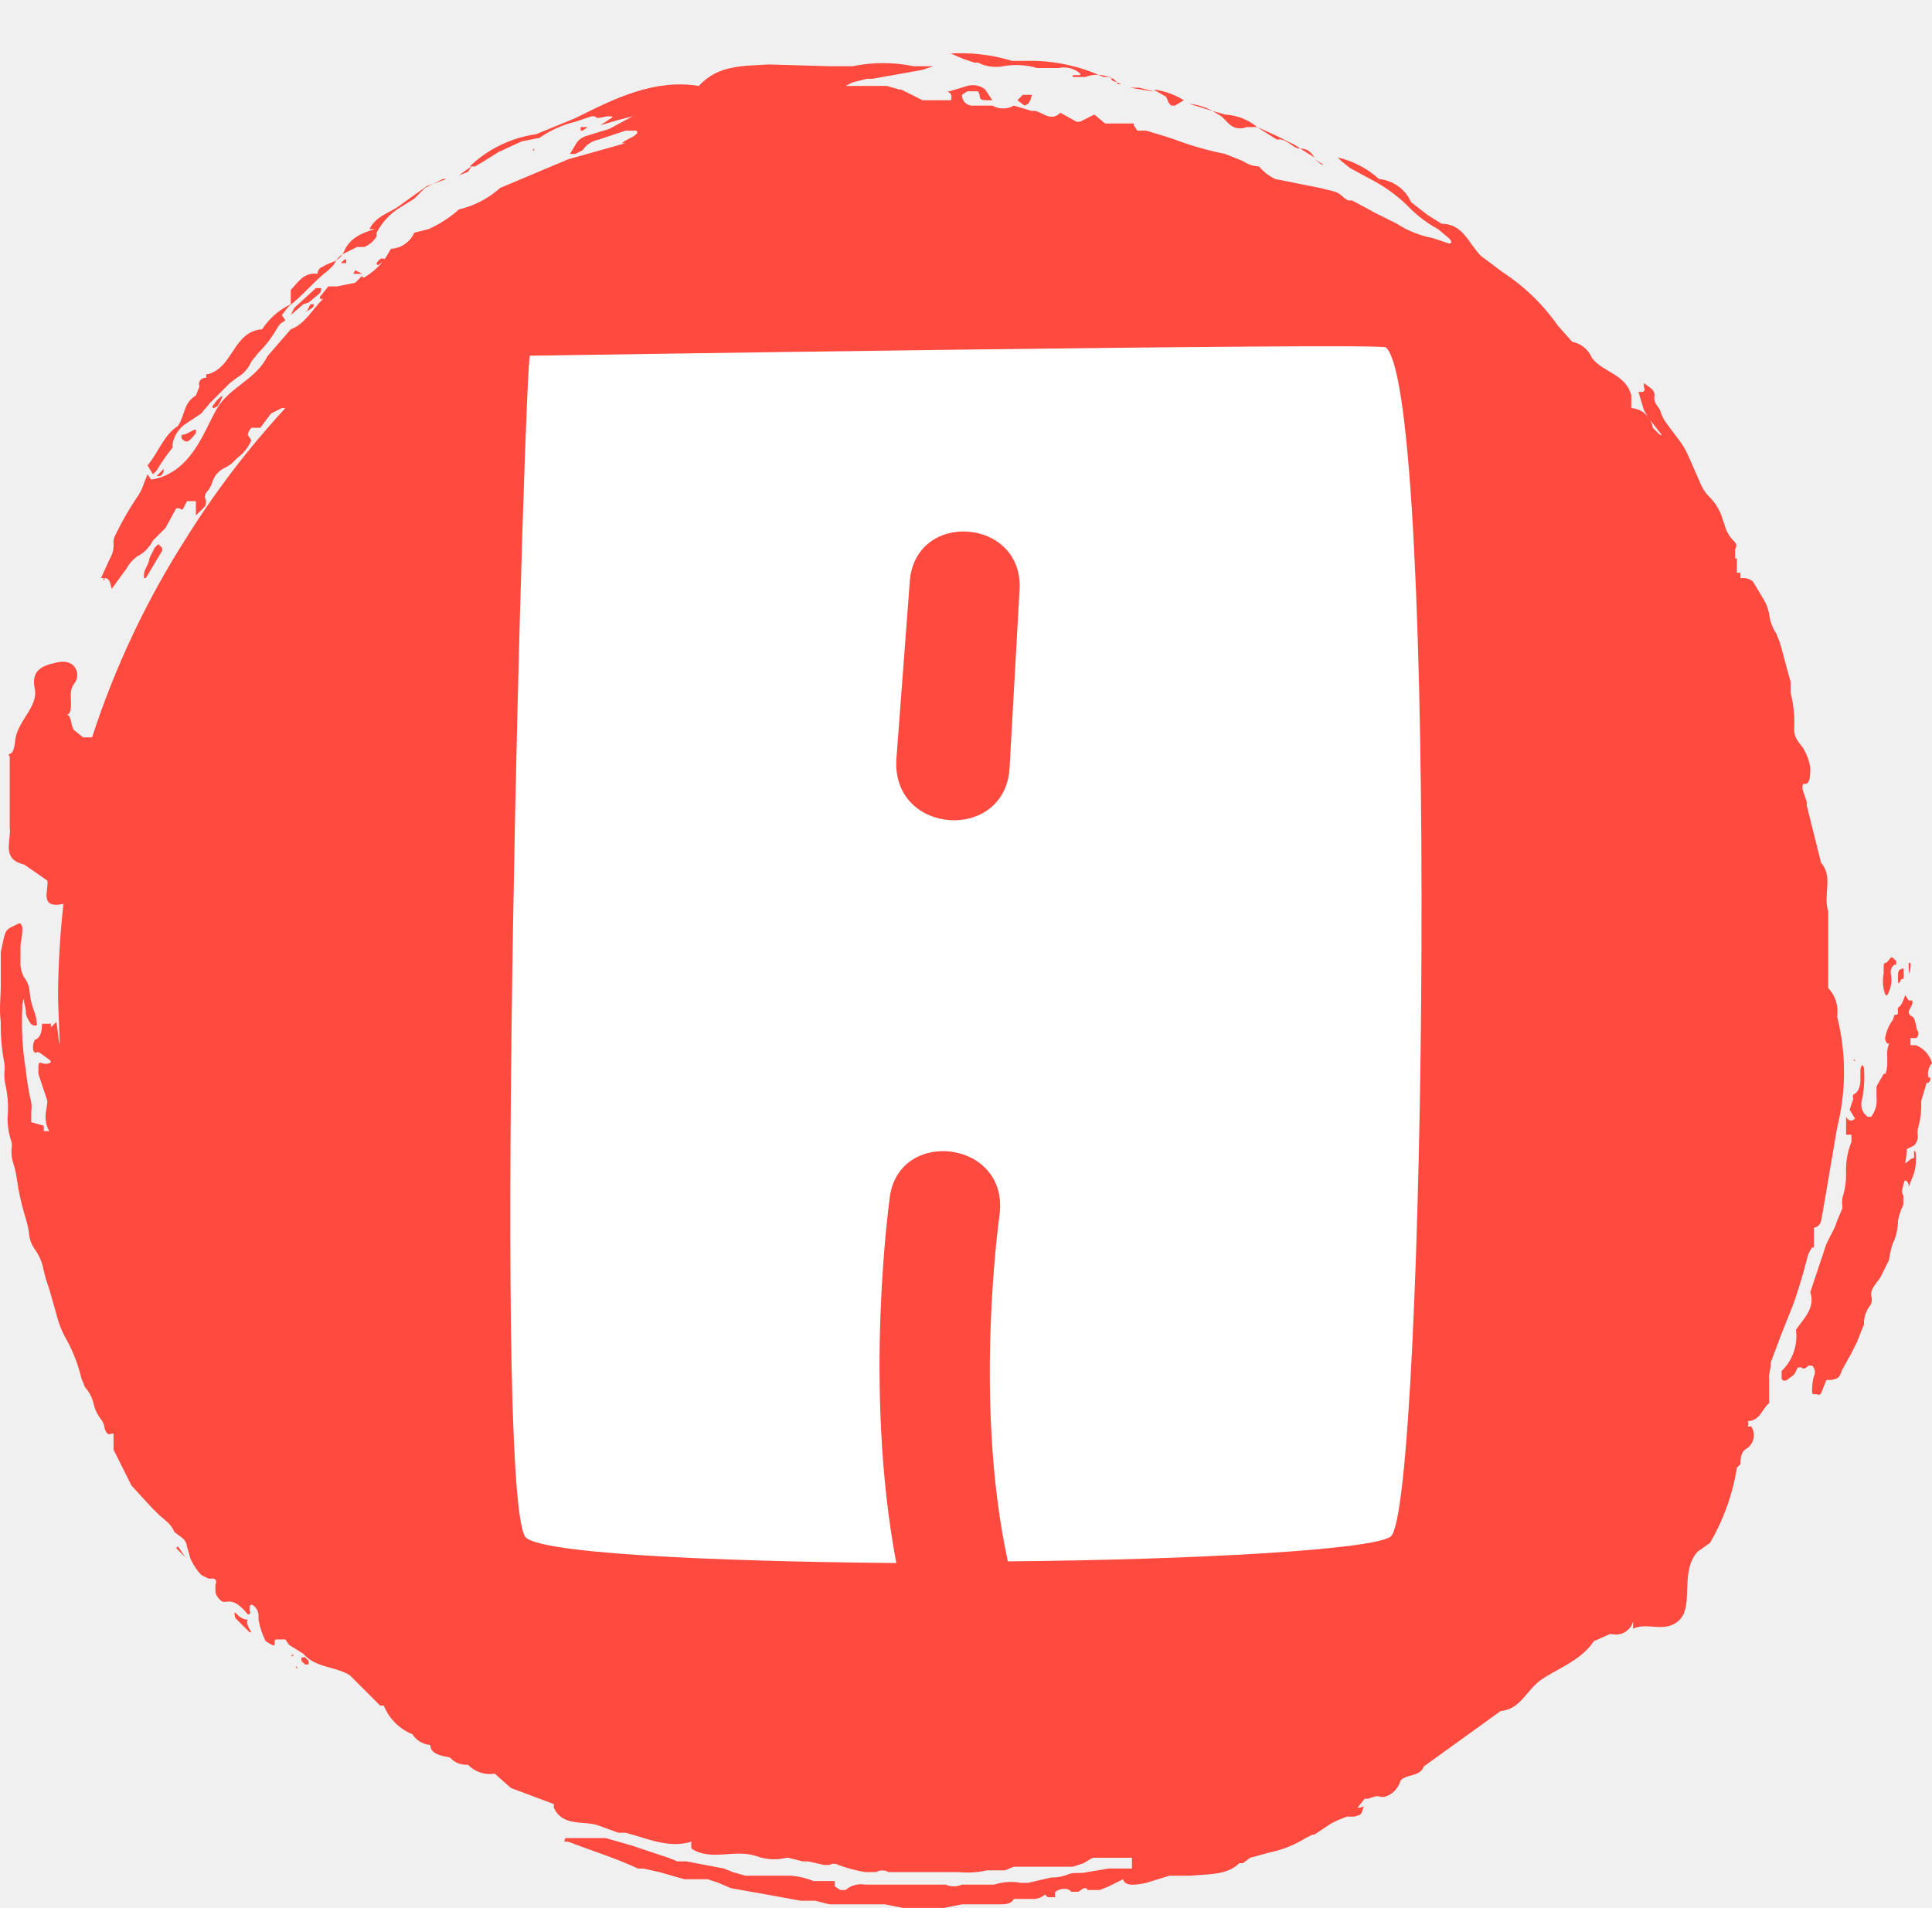
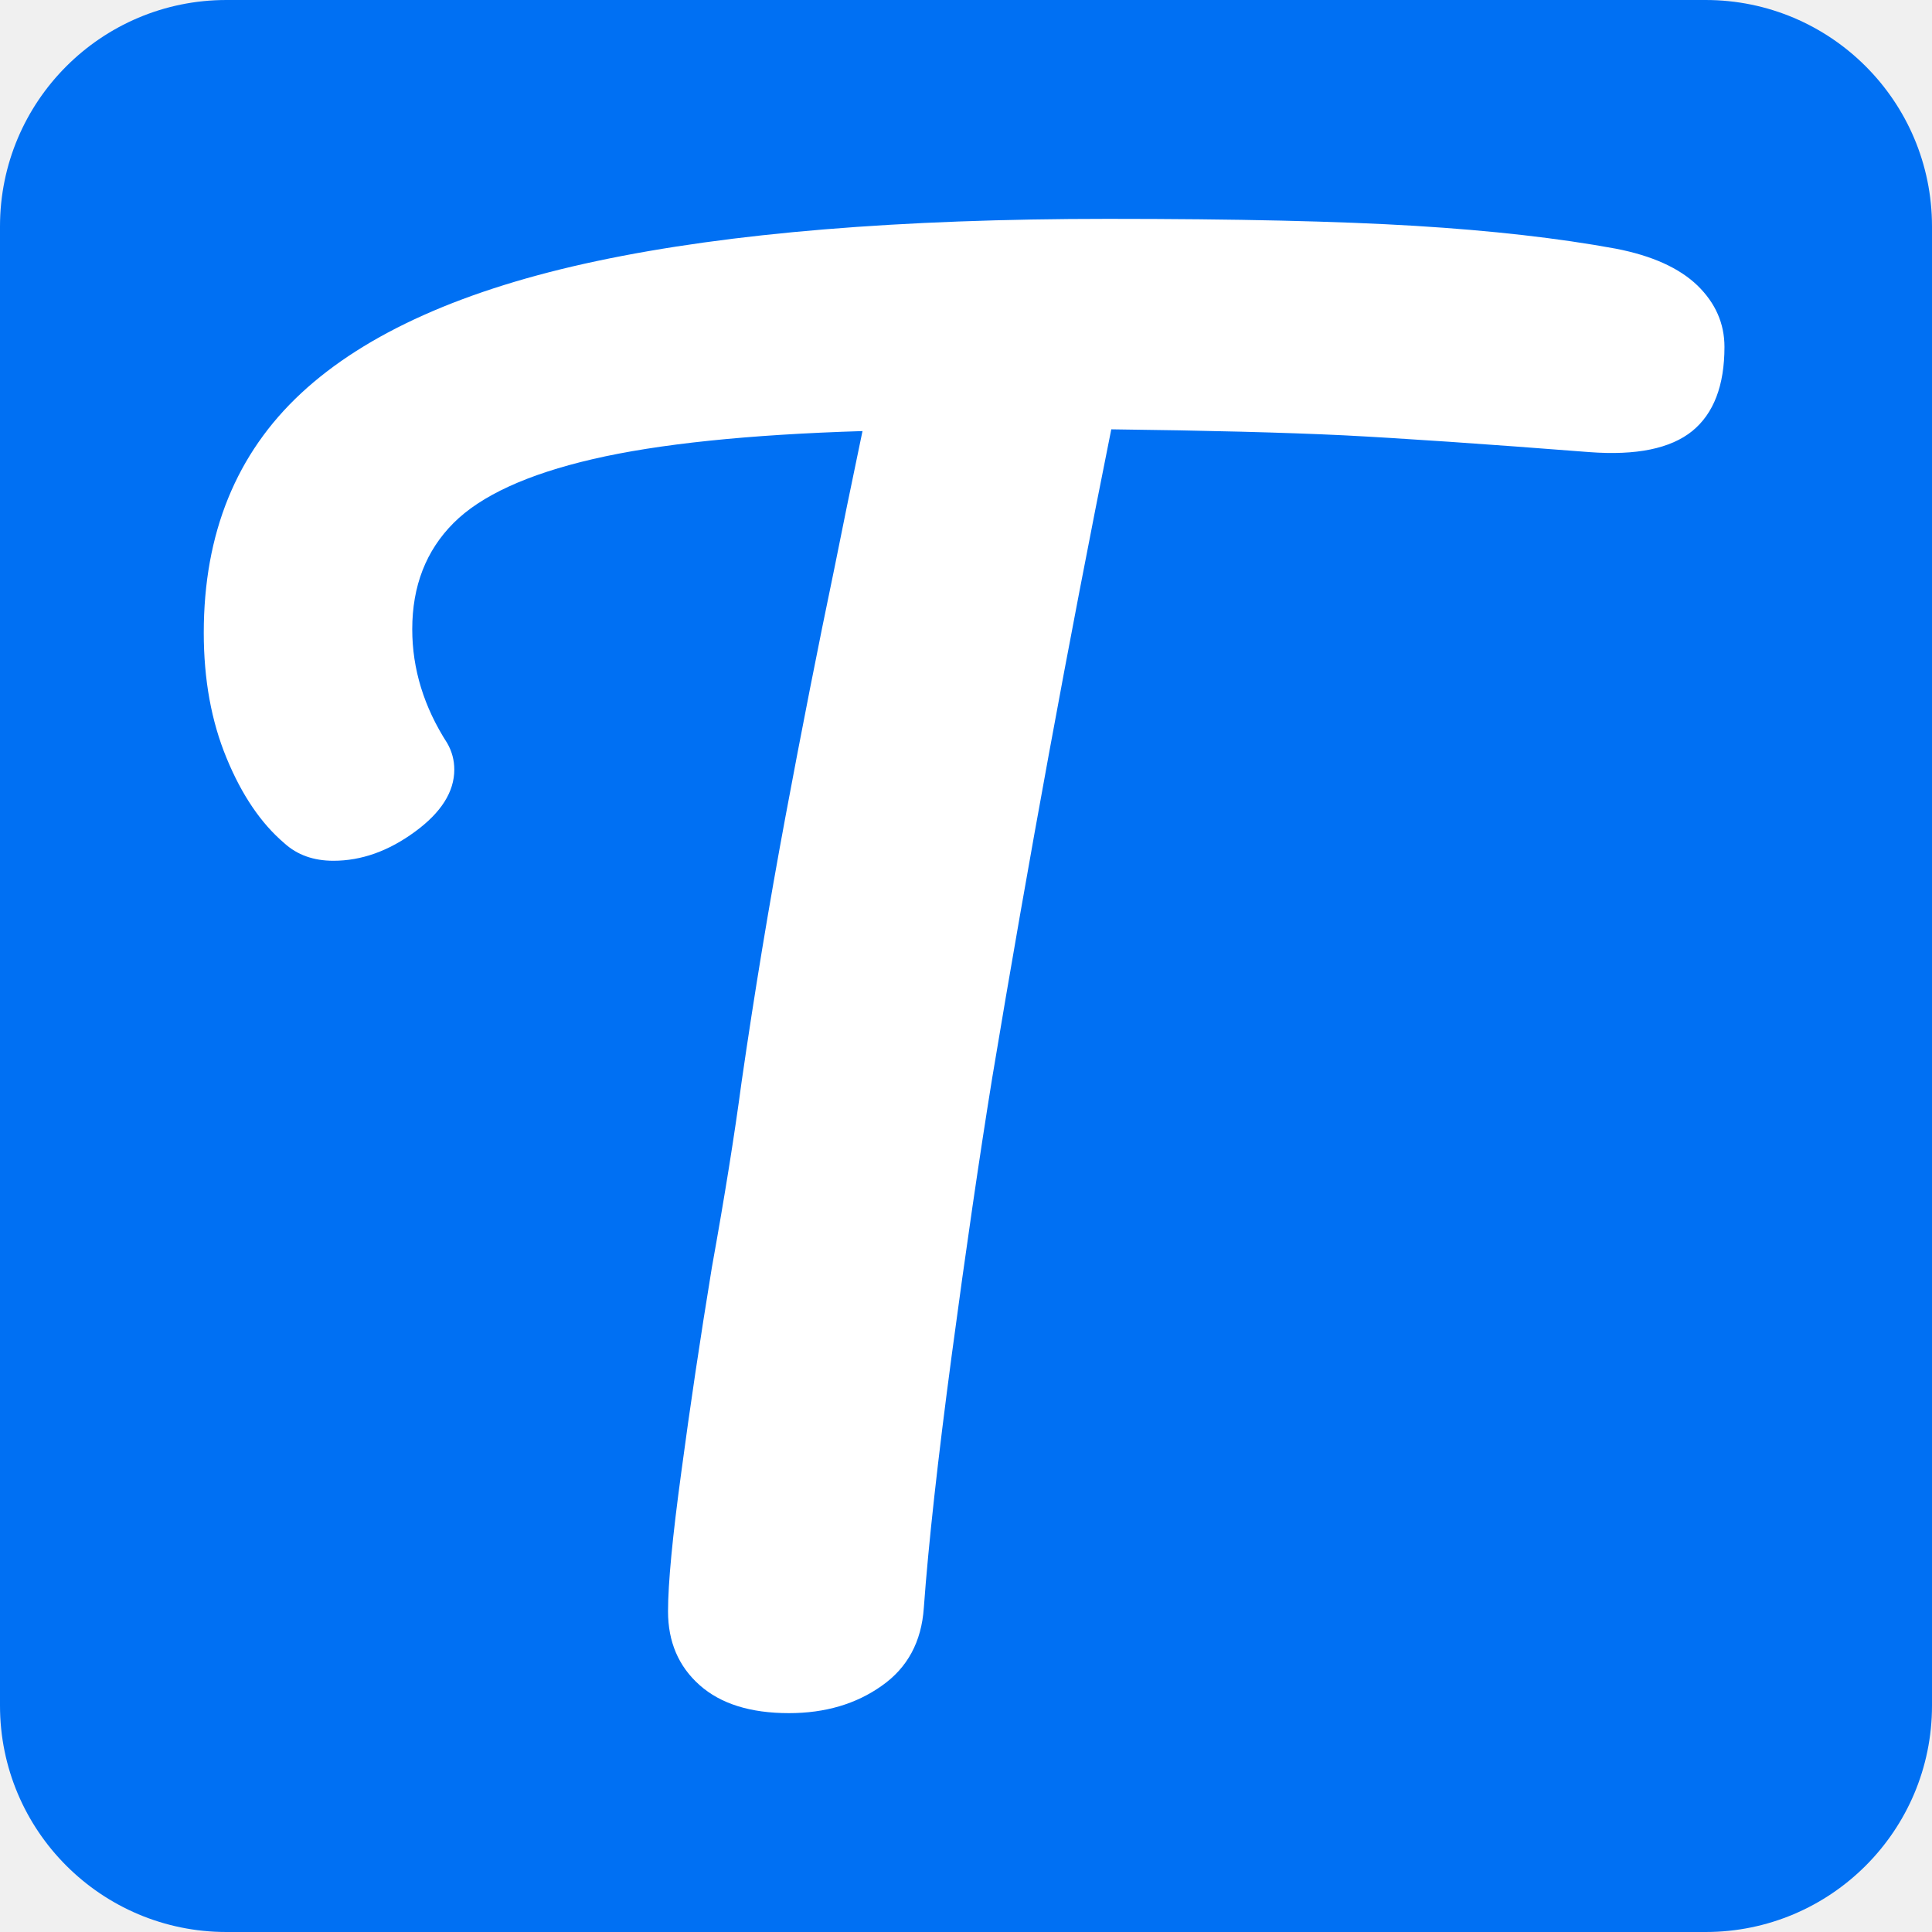
- <svg xmlns="http://www.w3.org/2000/svg" width="308.761" height="304.916" viewBox="0 0 106.008 104.687" class="css-1j8o68f" version="1.1" id="svg23">
-   <defs id="SvgjsDefs2684" />
-   <g id="SvgjsG2685" featurekey="rootContainer" transform="matrix(0.9820593,0,0,0.9820593,-0.05456052,0)" fill="#ff4a3f">
-     <g id="g17">
-       <path d="M19.8 15.3h.5l-.4-.2zm.5.1zm.8-.7c0 .1 0 .1.1.1l.4-.3c-.2-.1-.3-.1-.5.2zm.4-.2zm-4.1 2.3zm-.2.6l.3-.2c.1-.1.1-.2.1-.2h-.2l-.2.4c-.1-.1-.1 0 0 0zm2.2-2.9h-.1l-.2.2h.3zm-2.1 2.4l.6-.5c.1-.1.1-.2.1-.3h-.3l-1.2 1.1-.2.4.7-.6zm-1.1.8z" id="path3" />
-       <path d="M9.7 25v-.2a1.7 1.7 0 0 1 .7-1.1l.9-.6.5-.6.7-.7.4-.4.4-.3a1.9 1.9 0 0 0 .8-.9l.4-.5a5.9 5.9 0 0 0 1-1.3l.2-.3.3-.2-.2-.3.4-.5c.8-.6 1.4-1.4 2.2-2l.3-.3a1.4 1.4 0 0 1 .5-.6l.8-.4h.4a1.4 1.4 0 0 0 .7-.6V13a3.5 3.5 0 0 1 1.3-1.4l.8-.5.2-.2.4-.4 1-.5h.2l-1.1.4-1.4 1c-.6.5-1.4.6-1.8 1.4h.3c-.7.2-1.4.5-1.7 1.2s-.8.6-1.2.9a.4.4 0 0 0-.3.4c-.8-.1-1.1.5-1.5.9v.8a3.9 3.9 0 0 0-1.6 1.4c-1.6.1-1.6 2.1-3 2.5h-.1a.2.2 0 0 0 0 .2c-.3 0-.5.2-.4.5l-.2.5c-.7.4-.6 1.1-1 1.7-.8.5-1.1 1.5-1.7 2.2l.3.5.2-.2a11.6 11.6 0 0 1 .9-1.3zM53.9 3.3l.6.2h.2a2.2 2.2 0 0 0 1.4.2 4.1 4.1 0 0 1 1.9.1h1.2a1.4 1.4 0 0 1 1.2.3.1.1 0 0 1 0 .1H60a.1.1 0 0 0 0 .1h.7a1.8 1.8 0 0 1 1.3 0c.2 0 .1.1.2.2l.5.2h-.2c-.2-.4-.5-.4-.8-.4a9.7 9.7 0 0 0-4.3-.9h-.8A9.8 9.8 0 0 0 53 3h.2zm7.3 3.1zM50.3 4.7zm10.9 1.7h.2-.2zM19 14.7zm32.1-10zm17.6 2.2a.9.9 0 0 0 1 .2h.6a3.1 3.1 0 0 0-1.8-.7l-.7-.2.5.3zm-3.4-1.3c0 .1.1.2.2.3h.2l.5-.3a4.2 4.2 0 0 0-1.7-.6l.7.4zm7.4 2.7l.8.5c-.2-.3-.4-.5-.8-.5z" id="path5" />
-       <path d="M99 76.1l.6-1.6.6-1.5c.2-.5.6-1.8.8-2.6a1.7 1.7 0 0 1 .3-.7h.1v-1.1c.5-.1.4-.6.5-.9l.8-4.7a12.7 12.7 0 0 0 0-6.2 1.9 1.9 0 0 0-.5-1.6v-4.3c-.3-.9.3-1.9-.4-2.7L101 45a.4.4 0 0 0 0-.2l-.2-.6a.5.5 0 0 1 0-.4h.1c.3 0 .3-.5.3-.9a3 3 0 0 0-.4-1.1l-.3-.4a1.1 1.1 0 0 1-.2-.7 6.7 6.7 0 0 0-.2-2v-.6c-.2-.7-.4-1.5-.6-2.2l-.2-.5a2.5 2.5 0 0 1-.4-1.1 2.5 2.5 0 0 0-.3-.8l-.6-1a.8.8 0 0 0-.6-.2h-.1V32h-.2v-.8H97V31a.4.4 0 0 0 0-.1v-.2c.1-.2.1-.3-.1-.5a1.8 1.8 0 0 1-.4-.6l-.2-.6a2.9 2.9 0 0 0-.7-1.2 2.2 2.2 0 0 1-.5-.7l-.7-1.6a4.3 4.3 0 0 0-.6-1l-.6-.8a2.4 2.4 0 0 1-.4-.8l-.2-.3a.6.6 0 0 1-.1-.5.5.5 0 0 0-.2-.4l-.4-.3v.2c.1.2 0 .3-.1.3h-.2l.3 1 .3.5.7.9h-.1l-.2-.2-.2-.2a1.3 1.3 0 0 0-1.2-1.1v-.7c-.3-1.2-1.6-1.3-2.2-2.1a1.5 1.5 0 0 0-1.1-.9l-.8-.9a11.3 11.3 0 0 0-3.1-3l-.8-.6-.4-.3c-.7-.7-1-1.8-2.2-1.8l-.8-.5-.9-.7a2.2 2.2 0 0 0-1.8-1.3 5.1 5.1 0 0 0-2.3-1.2l.2.2.5.4 1.3.7a8.5 8.5 0 0 1 2.1 1.6 6.8 6.8 0 0 0 1.5 1.1l.6.5c.1.1.2.2.1.3H81l-.9-.3a5.6 5.6 0 0 1-2-.8l-1.2-.6-1.3-.7h-.2c-.3-.1-.4-.4-.8-.5l-.8-.2-2.5-.5a2.6 2.6 0 0 1-.9-.7 1.7 1.7 0 0 1-.9-.3l-1-.4a18.1 18.1 0 0 1-2.8-.8l-.6-.2-1-.3h-.5l-.2-.3v-.1h-1.6l-.6-.5-.4.2-.4.2h-.2l-.9-.5c-.6.6-1.1-.2-1.6-.1l-1-.3a1.2 1.2 0 0 1-1.2 0h-1.2a.6.6 0 0 1-.5-.6l.3-.2h.6a.7.7 0 0 1 .1.3c0 .2.2.2.5.2h.2l-.4-.6a1.1 1.1 0 0 0-1-.2l-1 .3H53c.3.2.2.3.2.5h-1.6l-.4-.2-.8-.4h-.1l-.7-.2h-2.3l.4-.2.8-.2h.3l1.7-.3 1.1-.2.6-.2h-1.1a8.4 8.4 0 0 0-3.4 0h-1.3L43 3.6c-1.4.1-2.8 0-3.9 1.2-2.5-.4-4.7.7-6.9 1.8l-2.2.9a6.7 6.7 0 0 0-3.7 1.8h.3l.5-.3.8-.5 1.3-.6 1-.2a6 6 0 0 1 2-.9l.9-.3h.2c.1.2.5 0 .7 0h.2c.1 0 .1.1 0 .1l-.6.4 1-.3.8-.2-1.3.7-1.3.4a1 1 0 0 0-.6.5l-.3.5h.3l.4-.2a1.4 1.4 0 0 1 .9-.6l1.5-.5h.5a.1.1 0 0 1 .1.2c-.2.2-.6.3-.8.5h.2l-3.2.9-3.8 1.6a5.2 5.2 0 0 1-2.3 1.2 6.6 6.6 0 0 1-1.7 1.1l-.8.2a1.5 1.5 0 0 1-1.3.9l-.3.5a3.7 3.7 0 0 1-1.2 1.1h-.1v-.1l-.2.2-.2.2-1 .2h-.5l-.4.5c-.1.1-.1.2 0 .2h.1c-.6.6-1 1.4-1.8 1.7L15 19.9c-.6 1.2-1.8 1.6-2.6 2.6s-1.4 3.9-3.9 4.3l-.2-.3-.2.5a2.7 2.7 0 0 1-.4.8 16.9 16.9 0 0 0-1.2 2.1.8.8 0 0 0-.1.5 1.4 1.4 0 0 1-.2.8l-.5 1.1h.2c.3 0 .3.3.4.6l.8-1.1a2.2 2.2 0 0 1 .6-.7 2 2 0 0 0 .9-.9l.3-.3.4-.4.6-1.1h.2c.1.1.1.1.2 0l.2-.4h.5v.8l.5-.5a.5.5 0 0 0 0-.5.4.4 0 0 1 .1-.3 1.5 1.5 0 0 0 .3-.5 1.3 1.3 0 0 1 .8-.9l.3-.2.3-.3a2.4 2.4 0 0 0 .8-1l-.2-.3c0-.1.1-.3.2-.4h.5l.6-.8.6-.3h.2a48.8 48.8 0 0 0-5.5 7.2h-.1.1a48.4 48.4 0 0 0-5.3 11.2h-.5l-.5-.4c-.2-.2-.1-.7-.4-.9h.1c.3-.5-.1-1.2.3-1.7s.1-1.4-.9-1.2-1.5.5-1.3 1.5-1 1.8-1.1 2.9-.5.5-.3.9v3.9c.1.8-.5 1.8.8 2.1l1.3.9c.1.5-.5 1.6.9 1.3a49.2 49.2 0 0 0-.3 5c0 1.1.1 2.2.1 3.3v-.4c-.1-.4-.1-.8-.2-1.3l-.3.3v-.2h-.5c0 .5-.1.8-.4.9a.9.9 0 0 0-.1.5c0 .1.1.3.2.2s.4.2.7.4-.2.3-.4.2-.2.1-.2.3v.3l.5 1.5c0 .3-.1.6-.1.9a1.7 1.7 0 0 0 .2.8h-.3v-.3l-.7-.2v-.6a1.5 1.5 0 0 0 0-.5 14.6 14.6 0 0 1-.3-1.8 16.6 16.6 0 0 1-.2-3.5.9.9 0 0 1 .1-.5v.2a2.9 2.9 0 0 1 .1.5.8.8 0 0 0 .1.4c.1.2.2.4.4.4s.1-.1.1-.2a2.1 2.1 0 0 0-.1-.5 4.2 4.2 0 0 1-.3-1.3 1.5 1.5 0 0 0-.3-.7 1.6 1.6 0 0 1-.2-.9v-.8c0-.3.1-.6.1-.9a.5.5 0 0 0-.1-.4h-.1c-.8.4-.7.2-1 1.6V55c0 .7-.1 1.4 0 2.1a10.8 10.8 0 0 0 .2 2.3 1.8 1.8 0 0 1 0 .5 3.1 3.1 0 0 0 .1.9 5.9 5.9 0 0 1 .1 1.3 3.9 3.9 0 0 0 .2 1.7 1.2 1.2 0 0 1 0 .4 2.1 2.1 0 0 0 .1.8 4.9 4.9 0 0 1 .2.9 14 14 0 0 0 .5 2.2 5 5 0 0 1 .2 1 1.7 1.7 0 0 0 .3.7 2.9 2.9 0 0 1 .5 1.2 8.5 8.5 0 0 0 .3 1l.4 1.4a5.4 5.4 0 0 0 .6 1.5 8.5 8.5 0 0 1 .8 2.1l.2.5a2.1 2.1 0 0 1 .5 1 2.1 2.1 0 0 0 .4.8 1 1 0 0 1 .2.5c.1.3.2.4.4.3h.1v.9l.5 1 .5 1 1.1 1.2.4.4c.3.3.7.5.9 1l.4.3a.7.7 0 0 1 .3.5l.2.7a3.3 3.3 0 0 0 .6.9l.4.2h.3a.2.2 0 0 1 .1.3 2.5 2.5 0 0 0 0 .5.9.9 0 0 0 .4.5h.2c.4-.1.8.2 1.2.7h.1c0-.1.1-.1 0-.2v-.2c0-.1.1-.2.2-.1a.7.7 0 0 1 .3.6v.2a4.3 4.3 0 0 0 .4 1.2c.5.3.5.3.5.1s0-.2.2-.2h.4l.2.3.8.5c.7.8 1.8.7 2.6 1.2l1.7 1.7h.2a2.9 2.9 0 0 0 1.6 1.6 1.3 1.3 0 0 0 1 .6c0 .5.6.6 1.1.7a1.2 1.2 0 0 0 .8.4h.2a1.7 1.7 0 0 0 1.5.5l.9.8 2.4.9v.2c.5 1.1 1.7.7 2.5 1l1.1.4h.4c1.2.3 2.4.9 3.7.5a.7.7 0 0 0 0 .4c1.1.7 2.4 0 3.6.4a2.9 2.9 0 0 0 1.7.1h.1l.8.2h.3l.9.2h.3a.5.5 0 0 1 .5 0 7.9 7.9 0 0 0 1.5.4h.6a.7.7 0 0 1 .7 0h3.9a5 5 0 0 0 1.6-.1h1l.5-.2H60l.6-.2.5-.3h2.2v.6H62l-1.2.2c-.4.1-.7 0-1 .1a2.4 2.4 0 0 1-1 .2l-1.3.3h-.4a3.1 3.1 0 0 0-1.5.1h-1.8a1.1 1.1 0 0 1-.9 0h-4.5a1.3 1.3 0 0 0-1.1.3H47l-.3-.2v-.3h-1.2a4.1 4.1 0 0 0-1.3-.3h-2.5l-.7-.2-.5-.2-2.1-.4h-.5l-.5-.2-2.1-.7-1.4-.4h-2.2c-.1 0-.1.1-.1.2h.2c1.3.5 2.6.9 3.9 1.5h.3l.9.2 1.4.4h1.3l.6.2.7.3 1.7.3 1.1.2 1.1.2h.8l.8.2h3.1l1 .2h2.3l1-.2H56c.4 0 .6-.1.7-.3h1a1 1 0 0 0 .8-.3c-.1.1 0 .1.1.2h.4v-.2c0-.1 0-.1.2-.2s.6-.1.7.1h.4l.3-.2c.2 0 .2 0 .2.1h.7l.5-.2.8-.4c.1.3.4.4 1.3.2l1.3-.4h1.2c.9-.1 2 0 2.7-.7h.2l.4-.3 1.1-.3a6.1 6.1 0 0 0 2-.8l.4-.2h.1l.9-.6.4-.2.5-.2h.4c.4-.1.4-.1.5-.4s0-.1-.2-.1h-.1l.4-.5h.2c.3-.1.5-.2.7-.1h.2a1.3 1.3 0 0 0 .9-.9c.3-.4 1.1-.2 1.3-.8l4.3-3.1c1.1-.1 1.4-1.1 2.2-1.7s2.3-1.1 3-2.2l.9-.4h.1a1 1 0 0 0 1.2-.7v.4c.8-.4 1.8.3 2.6-.5s0-2.7 1-3.8l.7-.5a12.1 12.1 0 0 0 1.5-4.2l.2-.2c0-.3 0-.7.4-.9a.9.9 0 0 0 .2-1.2h-.2a.3.3 0 0 0 0-.3c.7 0 .8-.7 1.2-1V77a.5.5 0 0 1 0-.2 3.8 3.8 0 0 0 .1-.7zM5.9 32.2z" id="path7" />
-       <path d="M26.4 9.3l-.3.2-.4.3.5-.2zm6.1-2h.1l.3-.2h-.4zm-2.6 1l-.1.1h.1v-.1zm-1.5 1.4zm1.3-.2zm-6.3 3.1zM9.2 26.2l-.4.4H9a.4.4 0 0 0 .2-.4zm3-3.5a2.1 2.1 0 0 0 .3-.6 1.5 1.5 0 0 0-.5.5c-.1.1-.1.2 0 .2zM11 24.2V24c-.2 0-.5.3-.8.3v.2c.3.3.4.2.8-.3zm3 66.2zM73.9 9.2h.1l-.5-.3zm-2.5-1.4c.5-.1.8.4 1.2.5h.1l-.3-.2-1-.5-1.1-.5.3.2zM52.8 3.1zm11.7 2h-.1l-1.2-.2h.5zm2 .7l1.3.4a3.3 3.3 0 0 0-1.3-.4zm-9 0a1 1 0 0 0 .2-.5h-.5l-.3.3.4.3zm9 1.6zM49.9 4.2zm2.9.7zM48.5 4zm13.8 2.1a.5.5 0 0 0 0 .1zm44.8 52.3h-.3V58h.3c.1 0 .2-.3.1-.4s-.1-.7-.3-.8a.3.3 0 0 1-.2-.3l.2-.4a.4.4 0 0 0 0-.2h-.2l-.2-.3c-.1.3-.2.6-.4.7a.5.5 0 0 0 0 .2c0 .1 0 .2-.1.2h-.1a1.1 1.1 0 0 1-.1.3 2.3 2.3 0 0 0-.4.9.4.4 0 0 0 .1.4h.1a1.7 1.7 0 0 0-.1.8v.4a1.8 1.8 0 0 1-.1.5h-.1l-.4.7v.6a1.5 1.5 0 0 1-.3 1.1h-.2l-.2-.2a.9.9 0 0 1-.1-.8 6.5 6.5 0 0 0 .1-1.7c0-.1-.1-.2-.1-.2a.5.5 0 0 0-.1.3v.6c0 .2-.1.6-.3.7s-.1.2-.1.3l-.2.6.3.5c-.2.2-.4.1-.5-.1v1h.3v.4a4.2 4.2 0 0 0-.3 1.4 3.3 3.3 0 0 0 0 .4 4 4 0 0 1-.2 1.3 2 2 0 0 0 0 .6l-.3.7a3.2 3.2 0 0 1-.3.7l-.3.6-.9 2.7c.3.9-.4 1.5-.8 2.1a2.7 2.7 0 0 1-.8 2.3v.4c0 .1.1.2.3.1l.4-.3.2-.4h.2c.1.1.2.1.4-.1h.2a.5.5 0 0 1 .1.6 2.9 2.9 0 0 0-.1.8c0 .1 0 .2.1.2h.2c.1.1.2 0 .3-.3l.2-.5h.3c.4-.1.4-.1.6-.6l.5-.9.3-.6.4-1a1.6 1.6 0 0 1 .3-1 .6.6 0 0 0 .1-.6c0-.2 0-.3.2-.6l.3-.4.5-1a4.7 4.7 0 0 1 .2-.9 3 3 0 0 0 .3-1.3 3.8 3.8 0 0 1 .3-.9v-.5c-.1-.2-.1-.2 0-.6s.1-.2.2-.2a.4.4 0 0 1 .1.3l.2-.5a2.3 2.3 0 0 0 .2-.9v-.3c0-.1 0-.3-.1-.3v.4c-.2 0-.3.2-.5.3a6.4 6.4 0 0 0 .1-.8l.4-.2a.7.7 0 0 0 .2-.6 1.4 1.4 0 0 1 0-.3 4.8 4.8 0 0 0 .2-1.4v-.2l.3-1h.1a.3.3 0 0 0 .1-.3h-.1a.9.9 0 0 1 .2-.8 1.5 1.5 0 0 0-.9-1zm-1.2 7.8zm-.2-9.9zm0 0zM9.1 30.8a.3.3 0 0 0 0-.2l-.2-.2-.2.2-.3.6c0 .3-.3.6-.3.9v.2h.1zm96.3 24.8h.1a1.7 1.7 0 0 0 .2-1.2.5.5 0 0 1 .2-.5h.1v-.2l-.2-.2h-.1c-.1.1-.2.3-.3.3s-.1.1-.1.3v.3a2.2 2.2 0 0 0 .1 1.2zM13.2 90.1c-.1 0 0 .2 0 .3l.8.8h.1c-.2-.3-.3-.6-.2-.7a.9.9 0 0 1-.5-.2zm.8.3zm92.3-35.7h.1a2 2 0 0 0 0-.6c-.3.1-.3.1-.3.6s.1.1.2 0z" id="path9" />
-       <path d="M106.7 62a.6.6 0 0 0 .1-.5c0-.1-.1-.2-.1-.1h-.2v.2c0 .4.1.5.2.4zm.1-8.2h-.1v.6a1 1 0 0 0 .1-.6zM17.1 92.6h-.2v.2l.2.2h.2v-.2zm86.6-33.3c0-.1 0-.1-.1-.1zM9.9 86.5l.5.5-.4-.6z" id="path11" />
-       <circle cx="10.5" cy="87.1" transform="rotate(-24.8 10.4 87.159)" id="circle13" />
-       <path d="M9.7 30.1h-.1v.2-.2h.1zm83.2-6.6l-.2-.3h-.1zm-14.7 77.1zM5.9 32.2zm-.1.2a.3.3 0 0 0 .1-.2v.2zm1.9-4.9zM61.5 2.4zm42.8 58.2v.1-.1zM16.4 92.5h-.1c.1.1.2 0 .1-.1zm.2.7h.1l-.1-.1v.1zm73.9-71.3zm15.2 34.4zM14.6 91.7zm92.1-37zm-.8 11.4zM34.6 0z" id="path15" />
-     </g>
+ <svg xmlns="http://www.w3.org/2000/svg" width="512" height="512" viewBox="0 0 512 512" fill="none">
+   <rect width="512" height="512" rx="60" fill="#0070F3" />
+   <g clip-path="url(#clip0_1_2)">
+     <path d="M428.214 65.901C437.81 67.761 445.021 71.014 449.85 75.662C454.617 80.31 457 85.732 457 91.93C457 102.155 454.152 109.592 448.457 114.239C442.7 118.887 433.631 120.746 421.25 119.817C393.393 117.648 371.633 116.161 355.971 115.355C340.371 114.611 319.881 114.085 294.5 113.775C283.048 170.789 272.524 228.113 262.929 285.746C259.524 306.817 255.964 331.203 252.25 358.904C248.536 386.668 246.06 409.07 244.821 426.113C244.202 435.099 240.488 441.978 233.679 446.749C226.869 451.583 218.667 454 209.071 454C198.857 454 190.964 451.521 185.393 446.563C179.821 441.606 177.036 435.099 177.036 427.042C177.036 419.606 178.212 407.273 180.564 390.045C182.855 372.879 185.548 354.845 188.643 335.944C192.048 317.042 194.679 300.62 196.536 286.676C199.94 263.127 203.81 239.732 208.143 216.493C212.476 193.254 216.81 171.254 221.143 150.493C222.071 145.845 223.155 140.484 224.393 134.411C225.631 128.4 227.024 121.676 228.571 114.239C198.238 115.169 174.405 117.648 157.071 121.676C139.738 125.704 127.45 131.344 120.207 138.594C112.902 145.907 109.25 155.296 109.25 166.761C109.25 177.296 112.345 187.366 118.536 196.972C119.774 199.141 120.393 201.465 120.393 203.944C120.393 209.831 116.926 215.316 109.993 220.397C102.998 225.541 95.786 228.113 88.357 228.113C83.095 228.113 78.762 226.563 75.357 223.465C69.167 218.197 64.059 210.668 60.036 200.876C56.012 191.146 54 180.085 54 167.69C54 141.352 62.605 120.189 79.814 104.2C96.962 88.273 123.117 76.591 158.279 69.155C193.379 61.718 238.476 58 293.571 58C327.619 58 354.795 58.62 375.1 59.859C395.343 61.099 413.048 63.113 428.214 65.901Z" fill="white" />
  </g>
-   <g id="SvgjsG2686" featurekey="nameFeature-0" transform="matrix(2.284354,0,0,2.284354,27.98006,-5.60952)" fill="#ffffff">
-     <path d="M9.6 16.48 l-0.32 4.24 c-0.08 1.8 2.6 1.96 2.72 0.2 l0.24 -4.28 c0.12 -1.76 -2.56 -1.96 -2.64 -0.16 z M0.48 11 l0 0 c0.04 0 20.48 -0.32 20.56 -0.2 c1.28 1.12 0.96 27.8 0.12 28.56 c-0.4 0.32 -4.64 0.56 -9.2 0.6 c-0.84 -3.84 -0.2 -8.32 -0.2 -8.32 c0.24 -1.8 -2.44 -2.12 -2.64 -0.4 c0 0.04 -0.64 4.52 0.16 8.76 c-4.56 -0.04 -8.68 -0.24 -8.92 -0.64 c-0.8 -1.44 0 -28.28 0.12 -28.36 z" id="path20" />
-   </g>
+   <defs>
+     <clipPath id="clip0_1_2">
+       <rect width="403" height="396" fill="white" transform="translate(54 58)" />
+     </clipPath>
+   </defs>
</svg>
